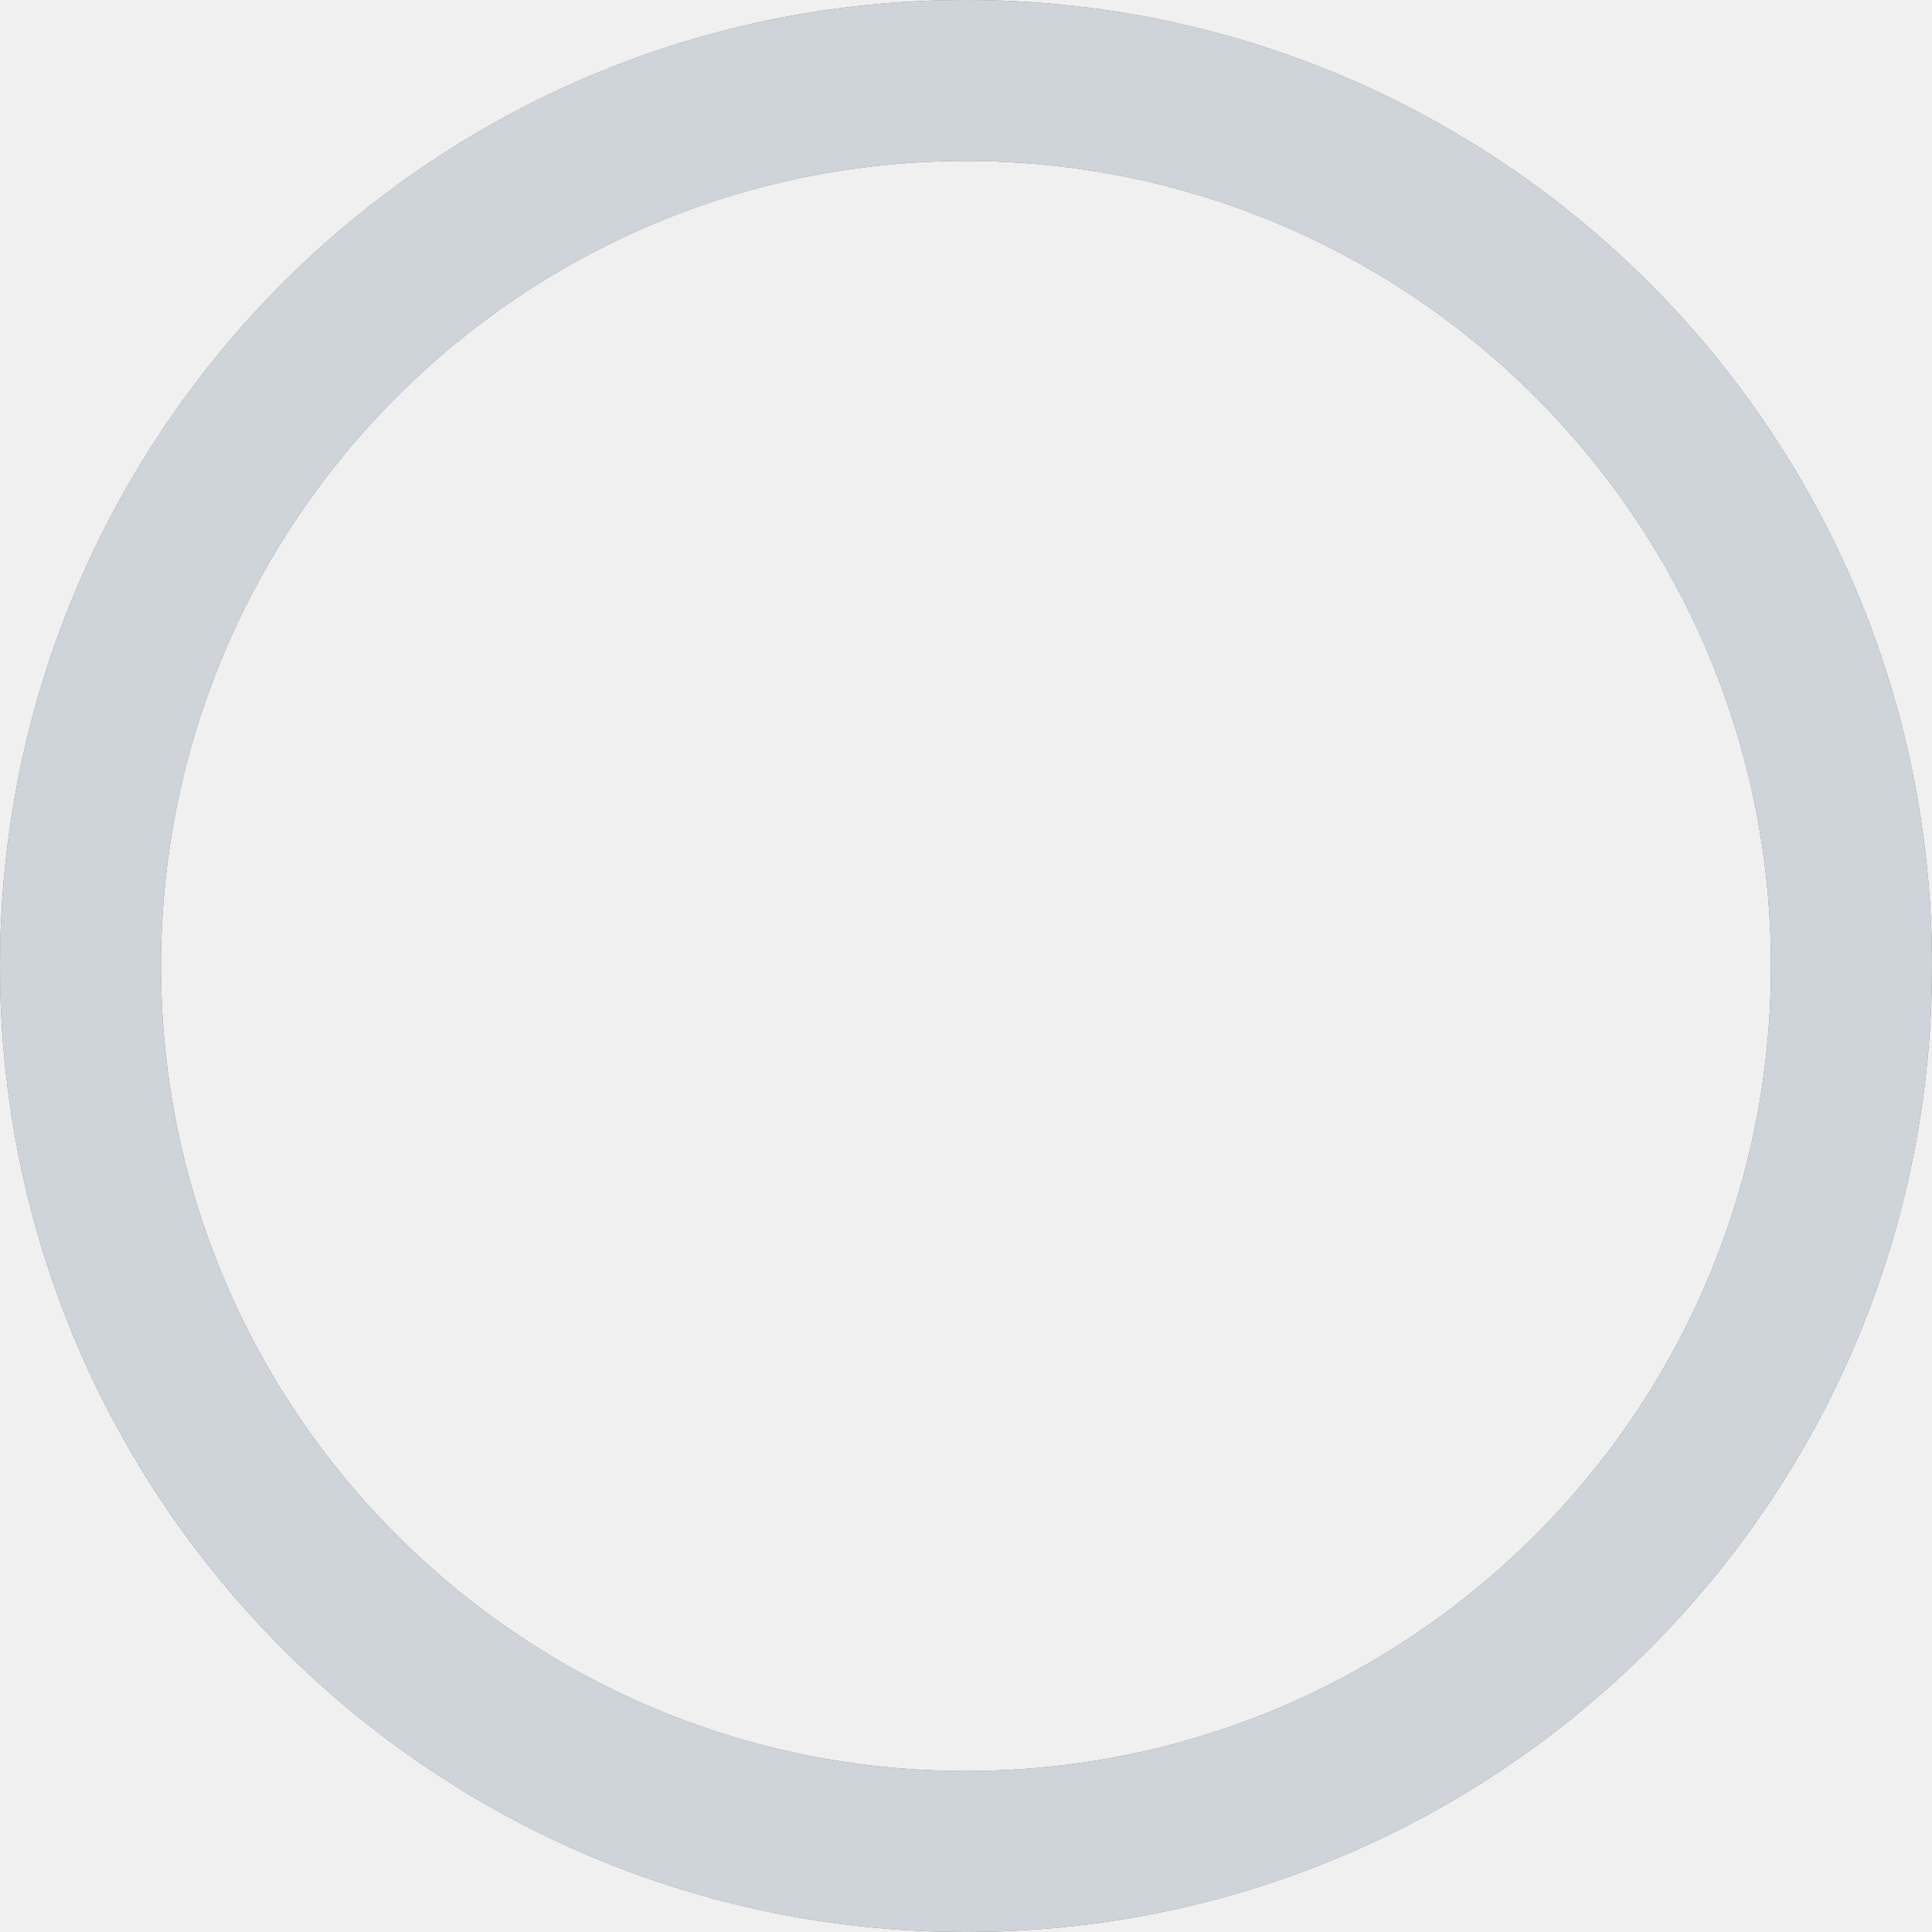
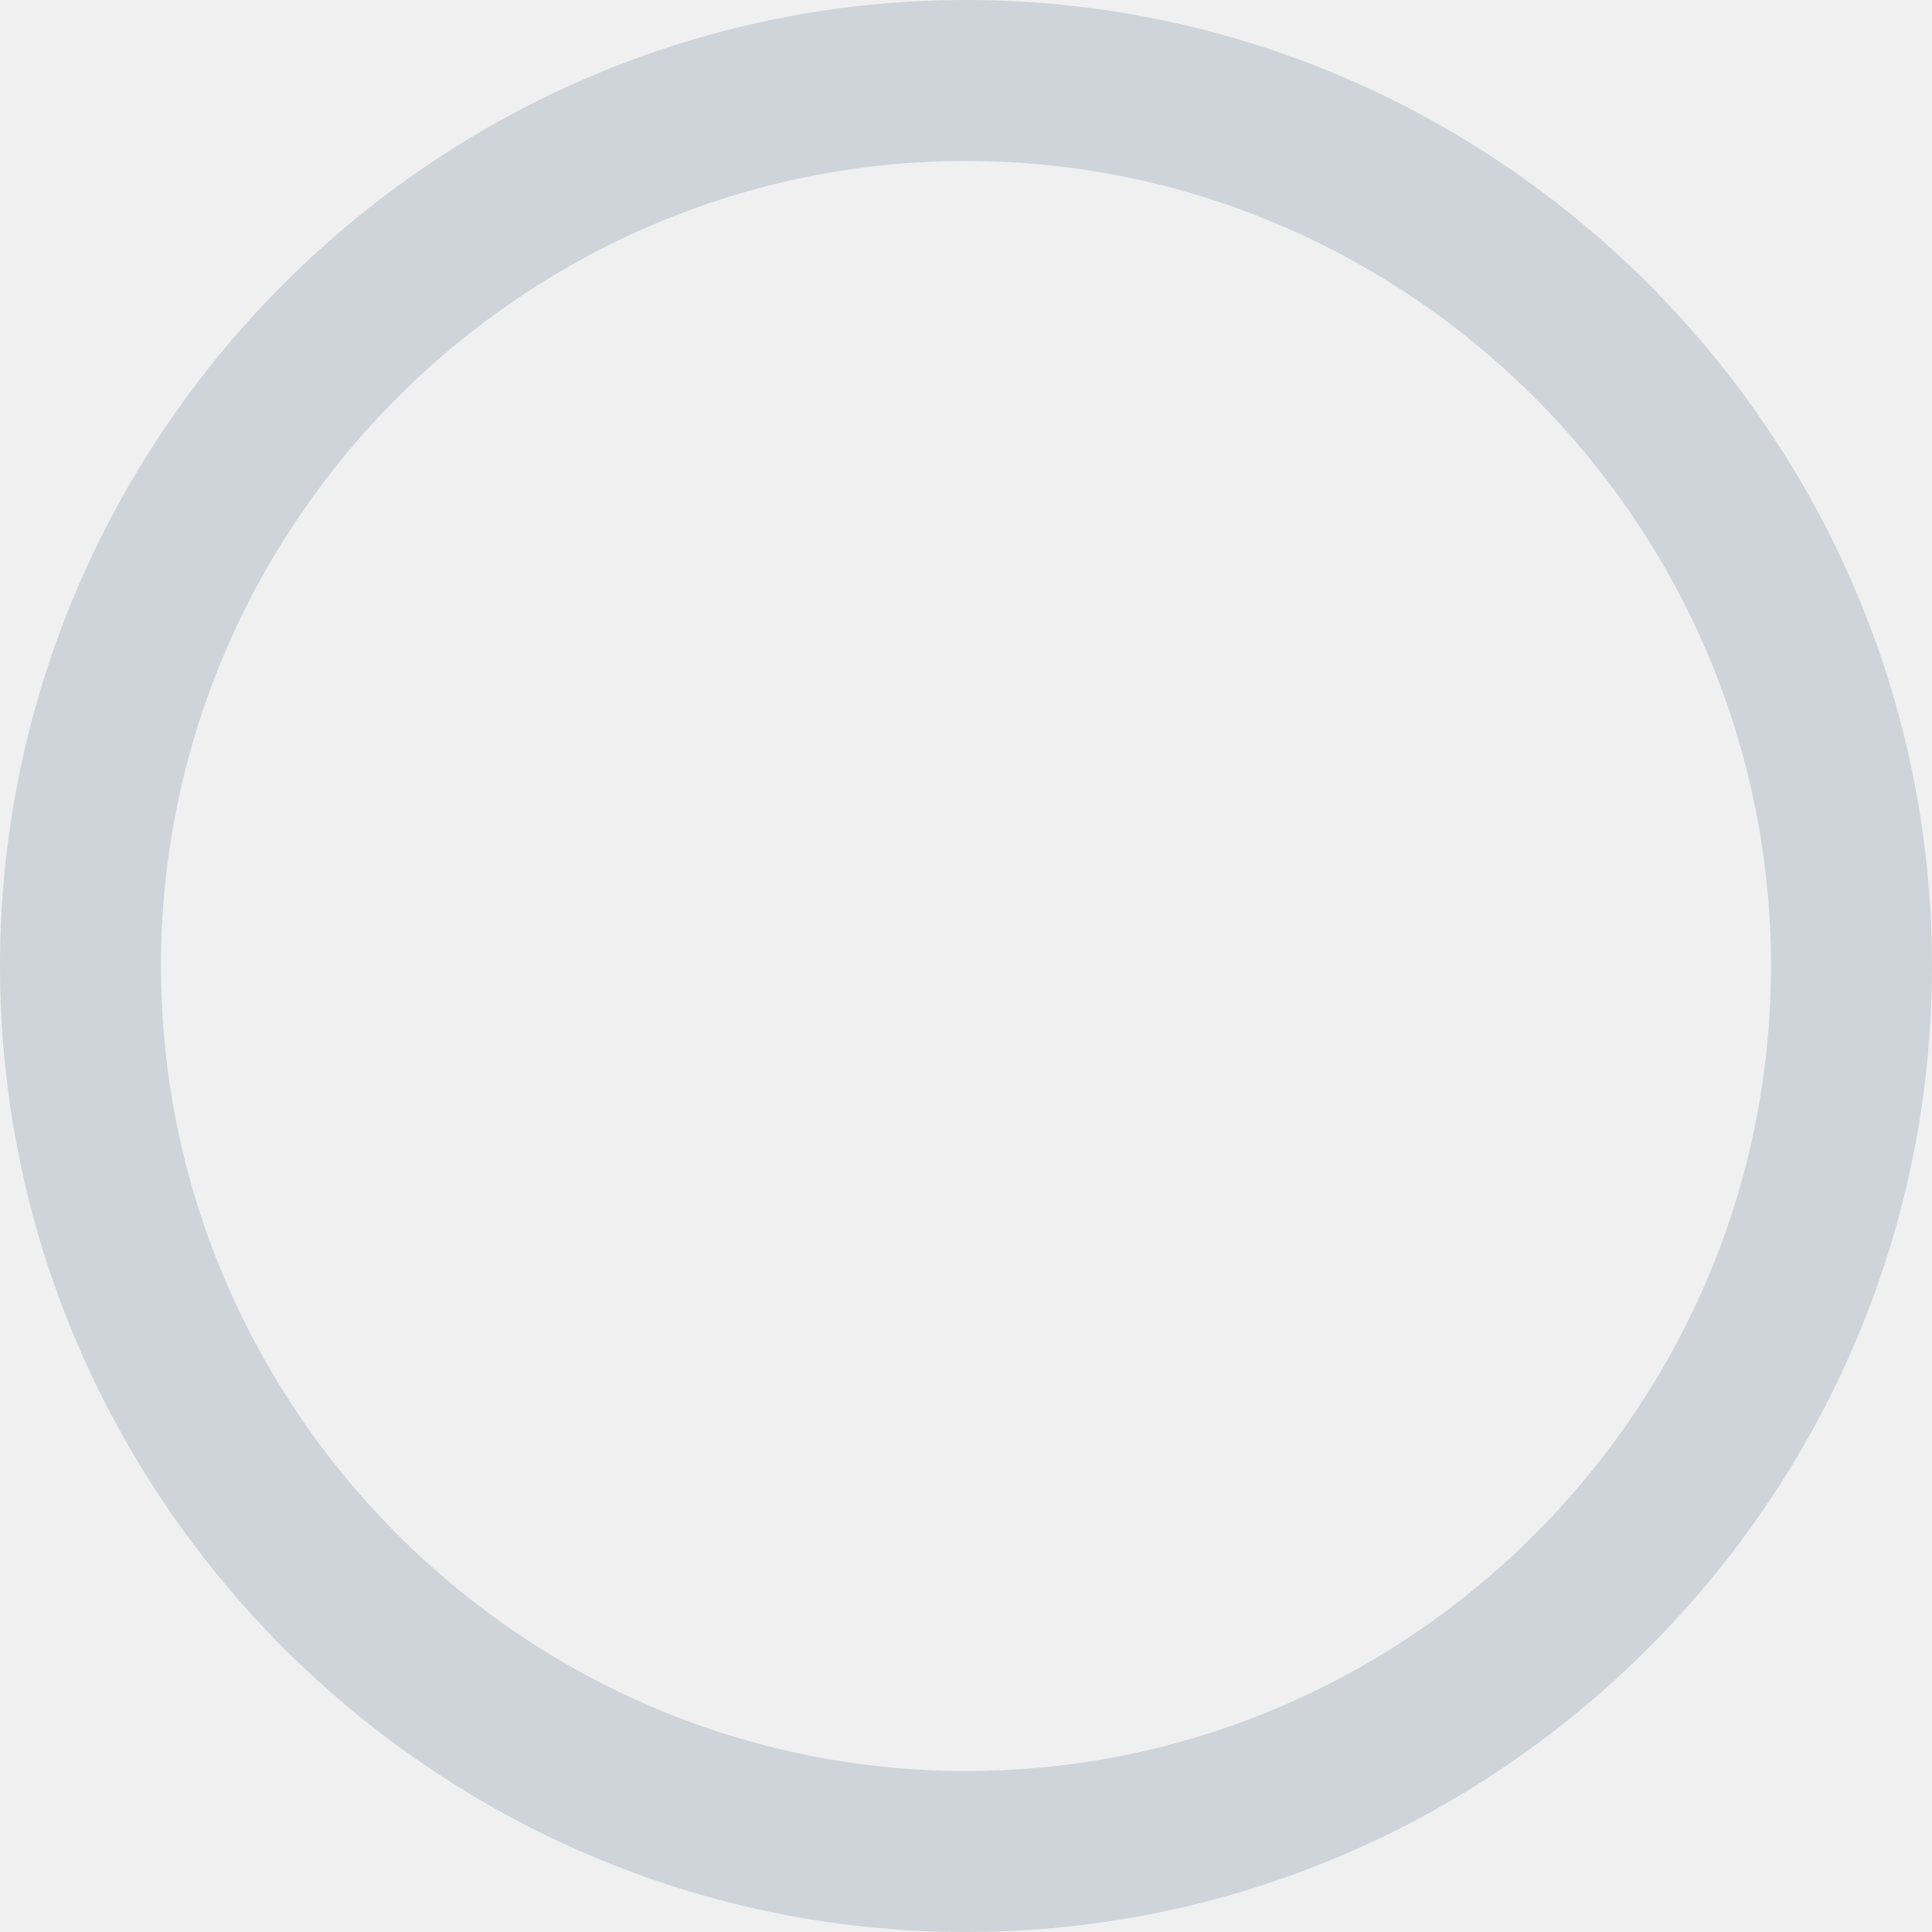
- <svg xmlns="http://www.w3.org/2000/svg" xmlns:xlink="http://www.w3.org/1999/xlink" width="24px" height="24px" viewBox="0 0 24 24" version="1.1">
-   <defs>
-     <path d="M12,0 C18.63,0 24,5.37 24,12 C24,18.63 18.63,24 12,24 C5.37,24 0,18.63 0,12 C0,5.37 5.37,0 12,0 Z M12,22 C17.523,22 22,17.523 22,12 C22,6.477 17.523,2 12,2 C6.477,2 2,6.477 2,12 C2,17.523 6.477,22 12,22 Z" id="path-1" />
-   </defs>
-   <g id="module/check-off" stroke="none" stroke-width="1" fill="none" fill-rule="evenodd">
-     <g id="Group">
-       <mask id="mask-2" fill="white">
-         <use xlink:href="#path-1" />
-       </mask>
-       <use id="Shape" fill="#6F6F6F" fill-rule="nonzero" xlink:href="#path-1" />
-       <g id="gray/0.5-#ced4da" mask="url(#mask-2)" fill="#CED4DA">
-         <rect id="gray-0.5-#ced4da" x="0" y="0" width="24" height="24" />
-       </g>
-     </g>
+ <svg xmlns="http://www.w3.org/2000/svg" version="1.1" id="Layer_1" x="0px" y="0px" viewBox="0 0 24 24" style="enable-background:new 0 0 24 24;" xml:space="preserve">
+   <style type="text/css">
+ 	.st0{fill:#CED4DA;}
+ </style>
+   <g>
+     <path class="st0" d="M12,24C5.4,24,0,18.6,0,12S5.4,0,12,0s12,5.4,12,12S18.6,24,12,24z M12,2C6.5,2,2,6.5,2,12s4.5,10,10,10   s10-4.5,10-10S17.5,2,12,2z" />
  </g>
</svg>
